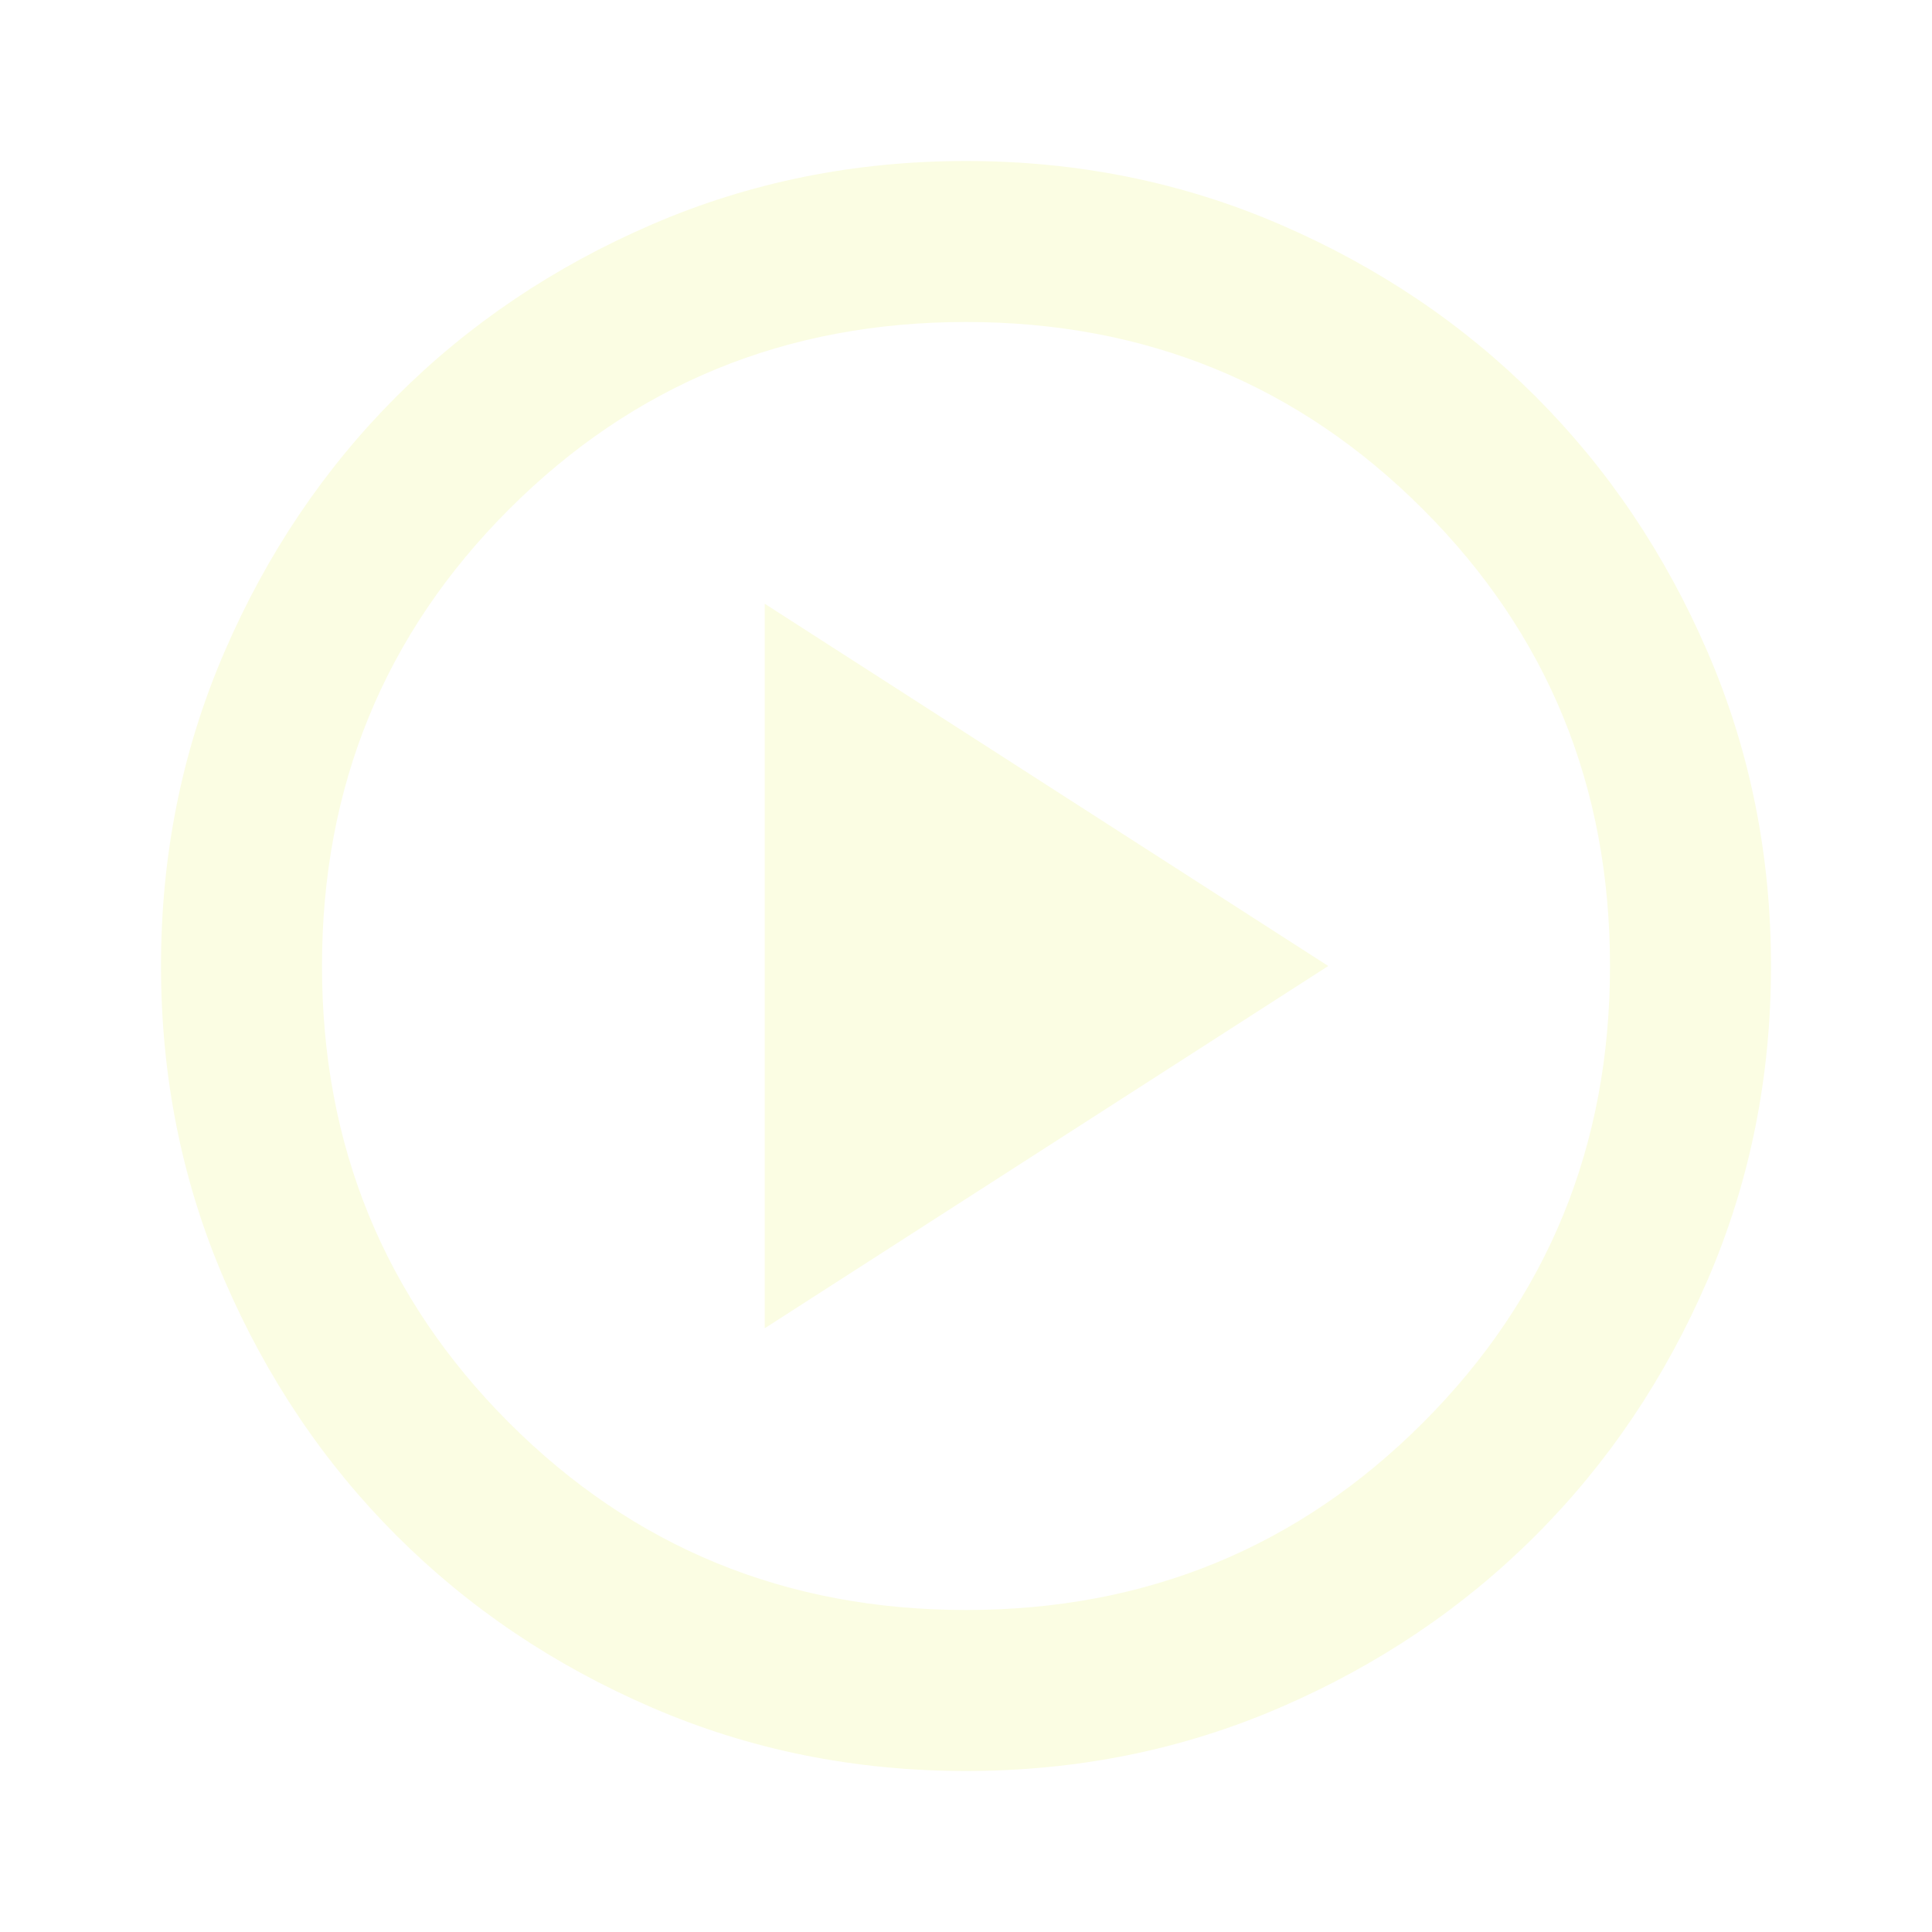
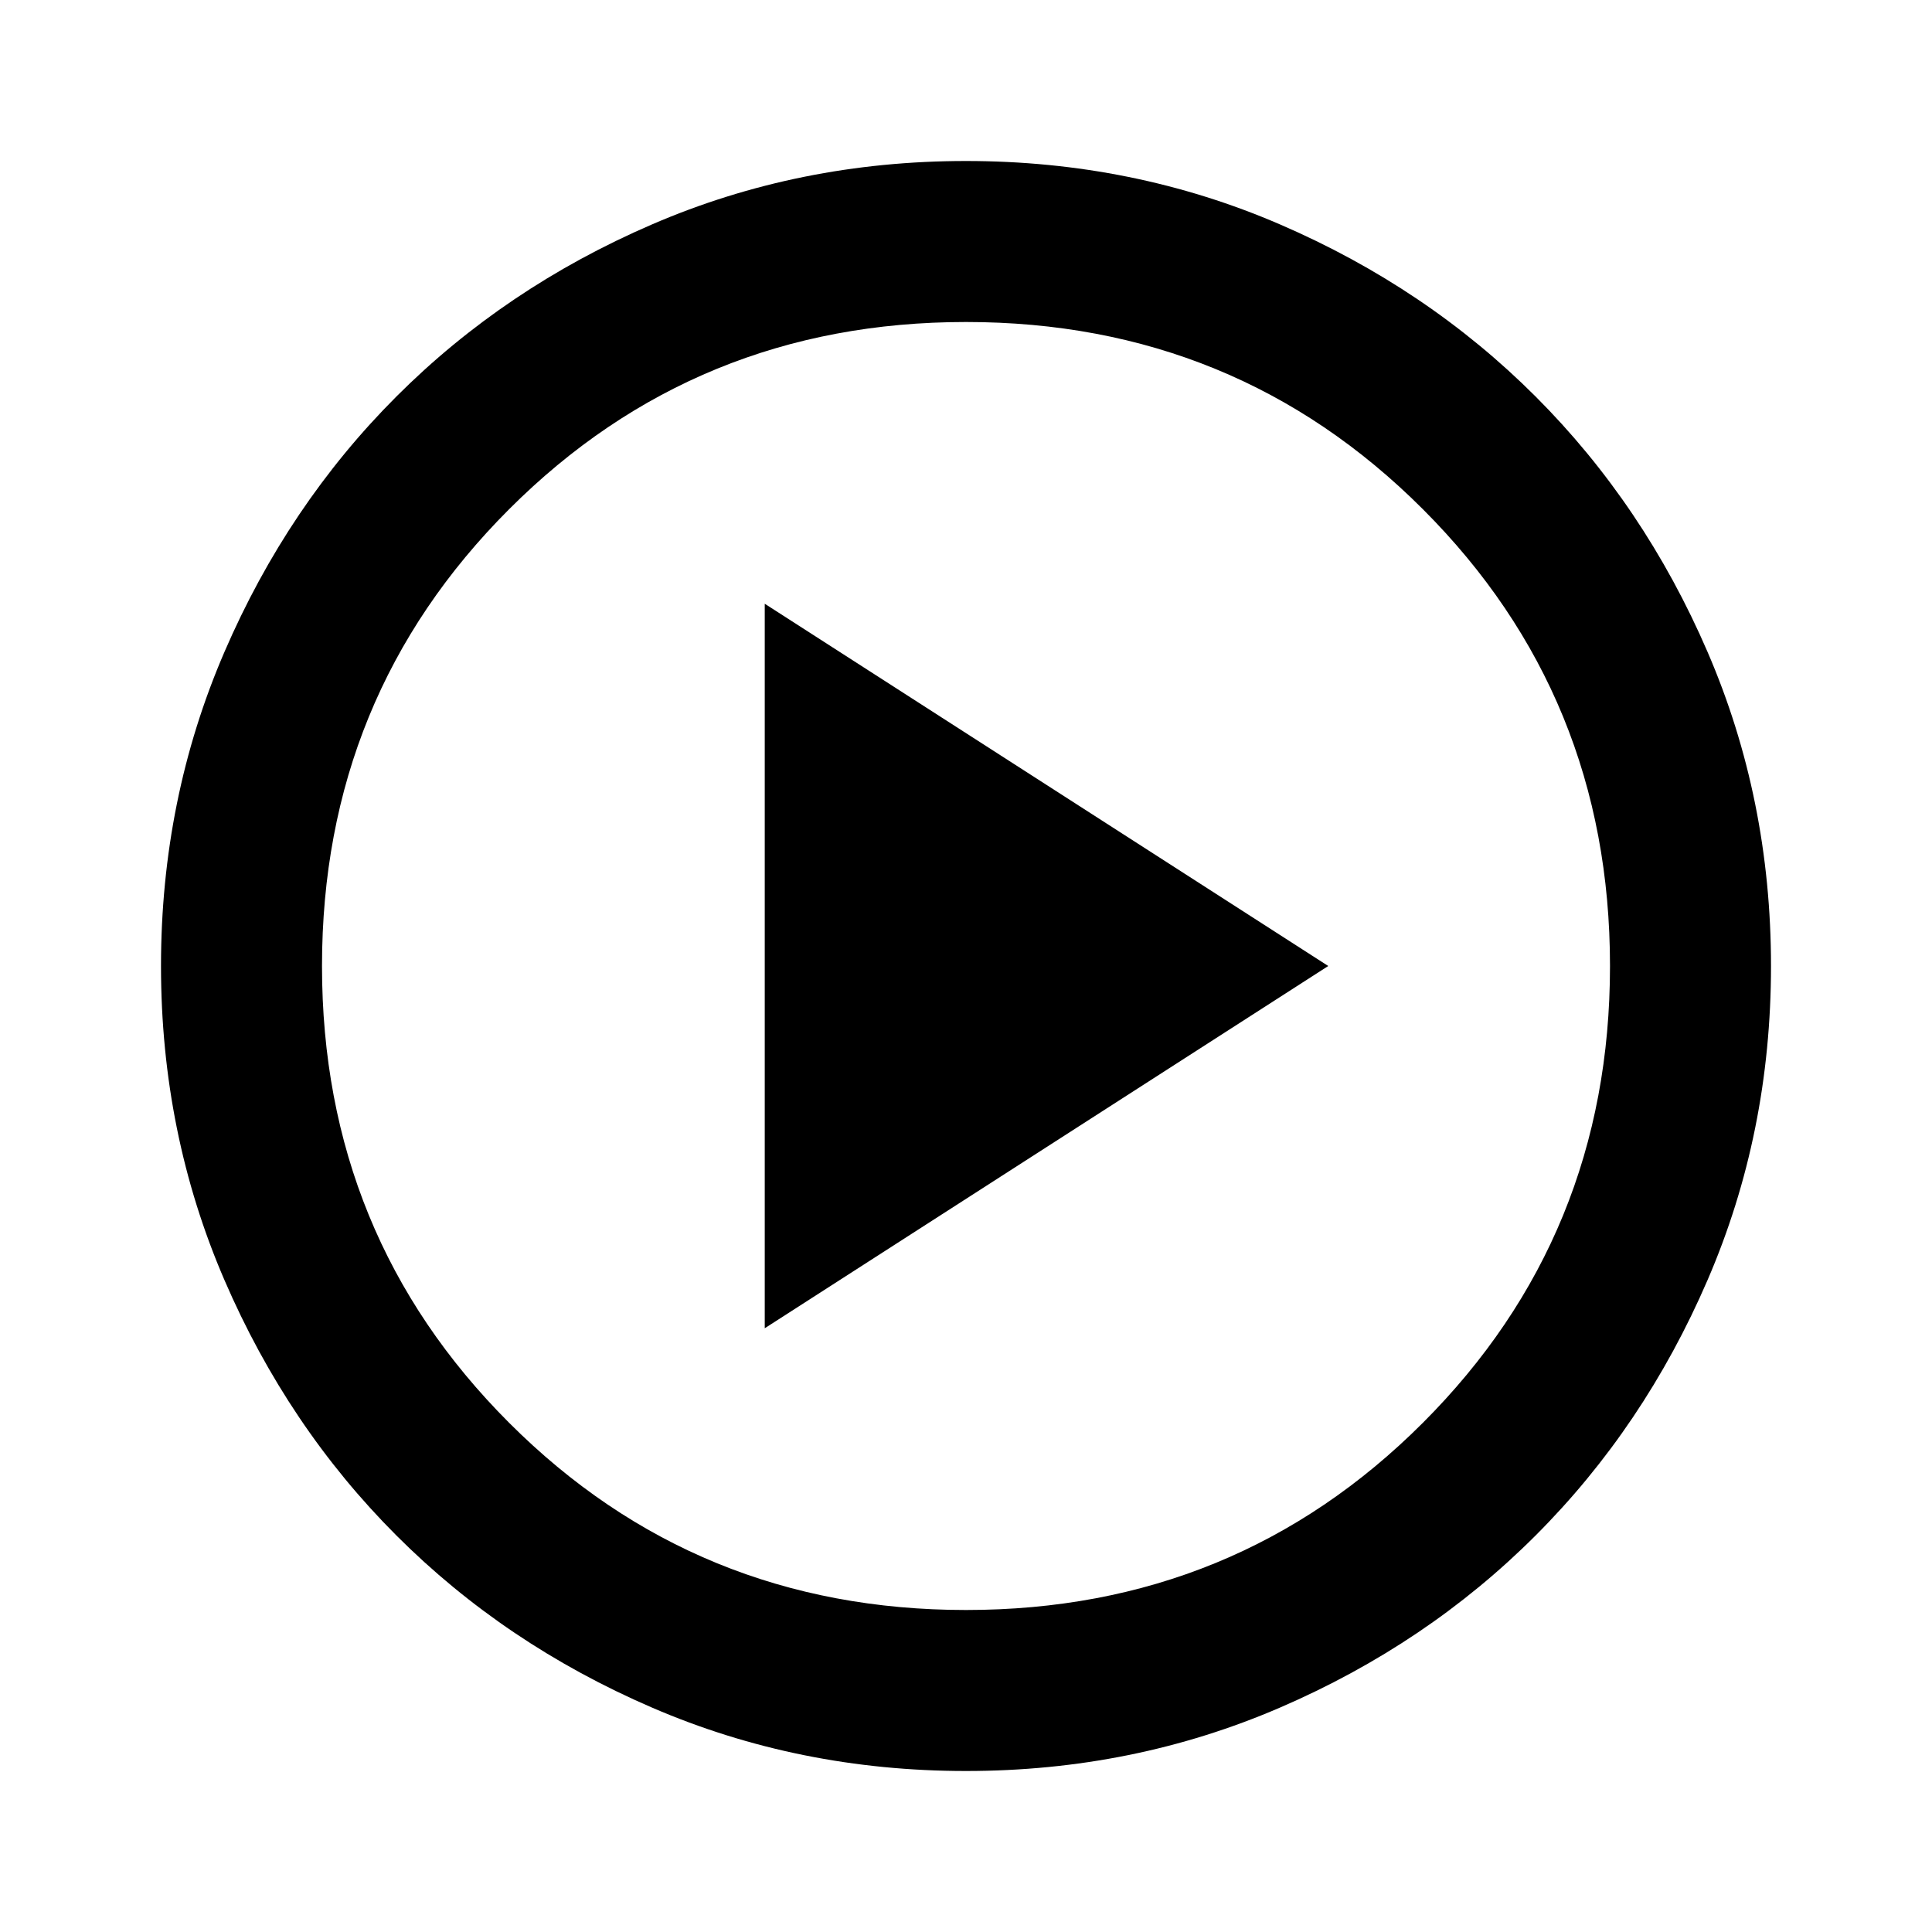
- <svg xmlns="http://www.w3.org/2000/svg" height="24px" viewBox="0 -960 960 960" width="24px" fill="#fbfde3">
+ <svg xmlns="http://www.w3.org/2000/svg" height="24px" viewBox="0 -960 960 960" width="24px" fill="currentColor">
  <path d="m380-300 280-180-280-180v360ZM480-80q-83 0-156-31.5T197-197q-54-54-85.5-127T80-480q0-83 31.5-156T197-763q54-54 127-85.5T480-880q83 0 156 31.5T763-763q54 54 85.5 127T880-480q0 83-31.5 156T763-197q-54 54-127 85.5T480-80Zm0-80q134 0 227-93t93-227q0-134-93-227t-227-93q-134 0-227 93t-93 227q0 134 93 227t227 93Zm0-320Z" />
</svg>
